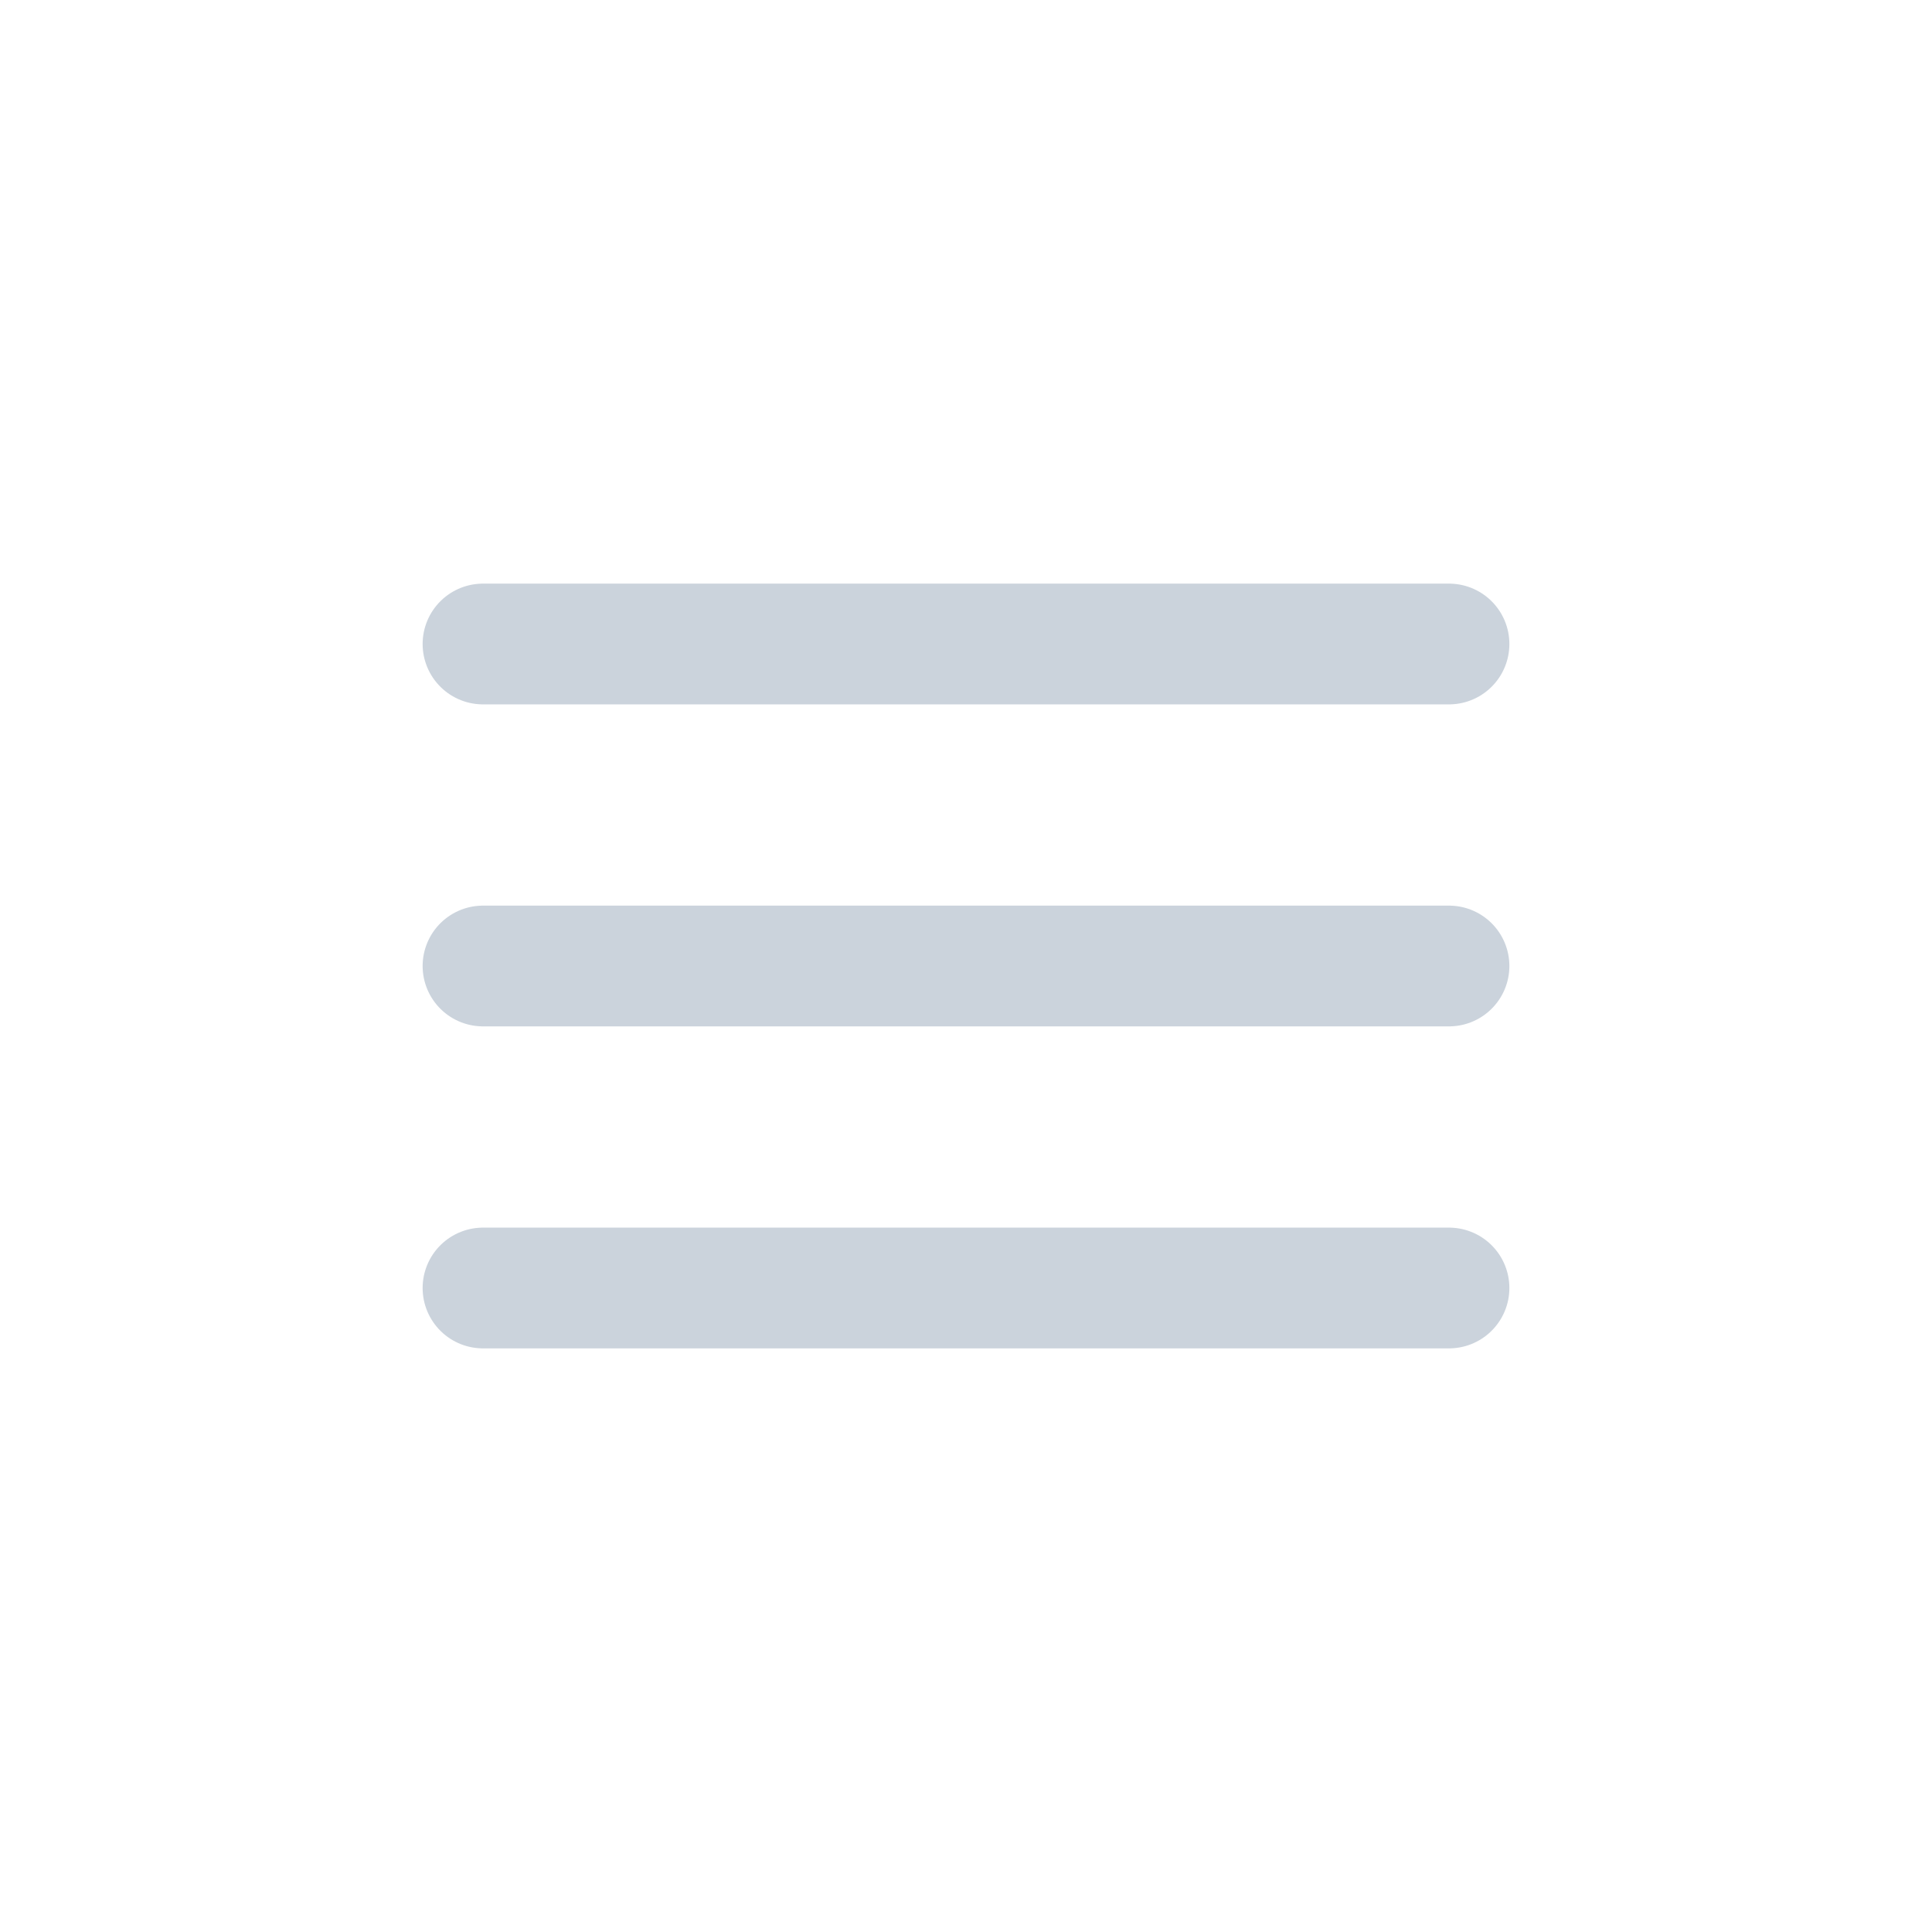
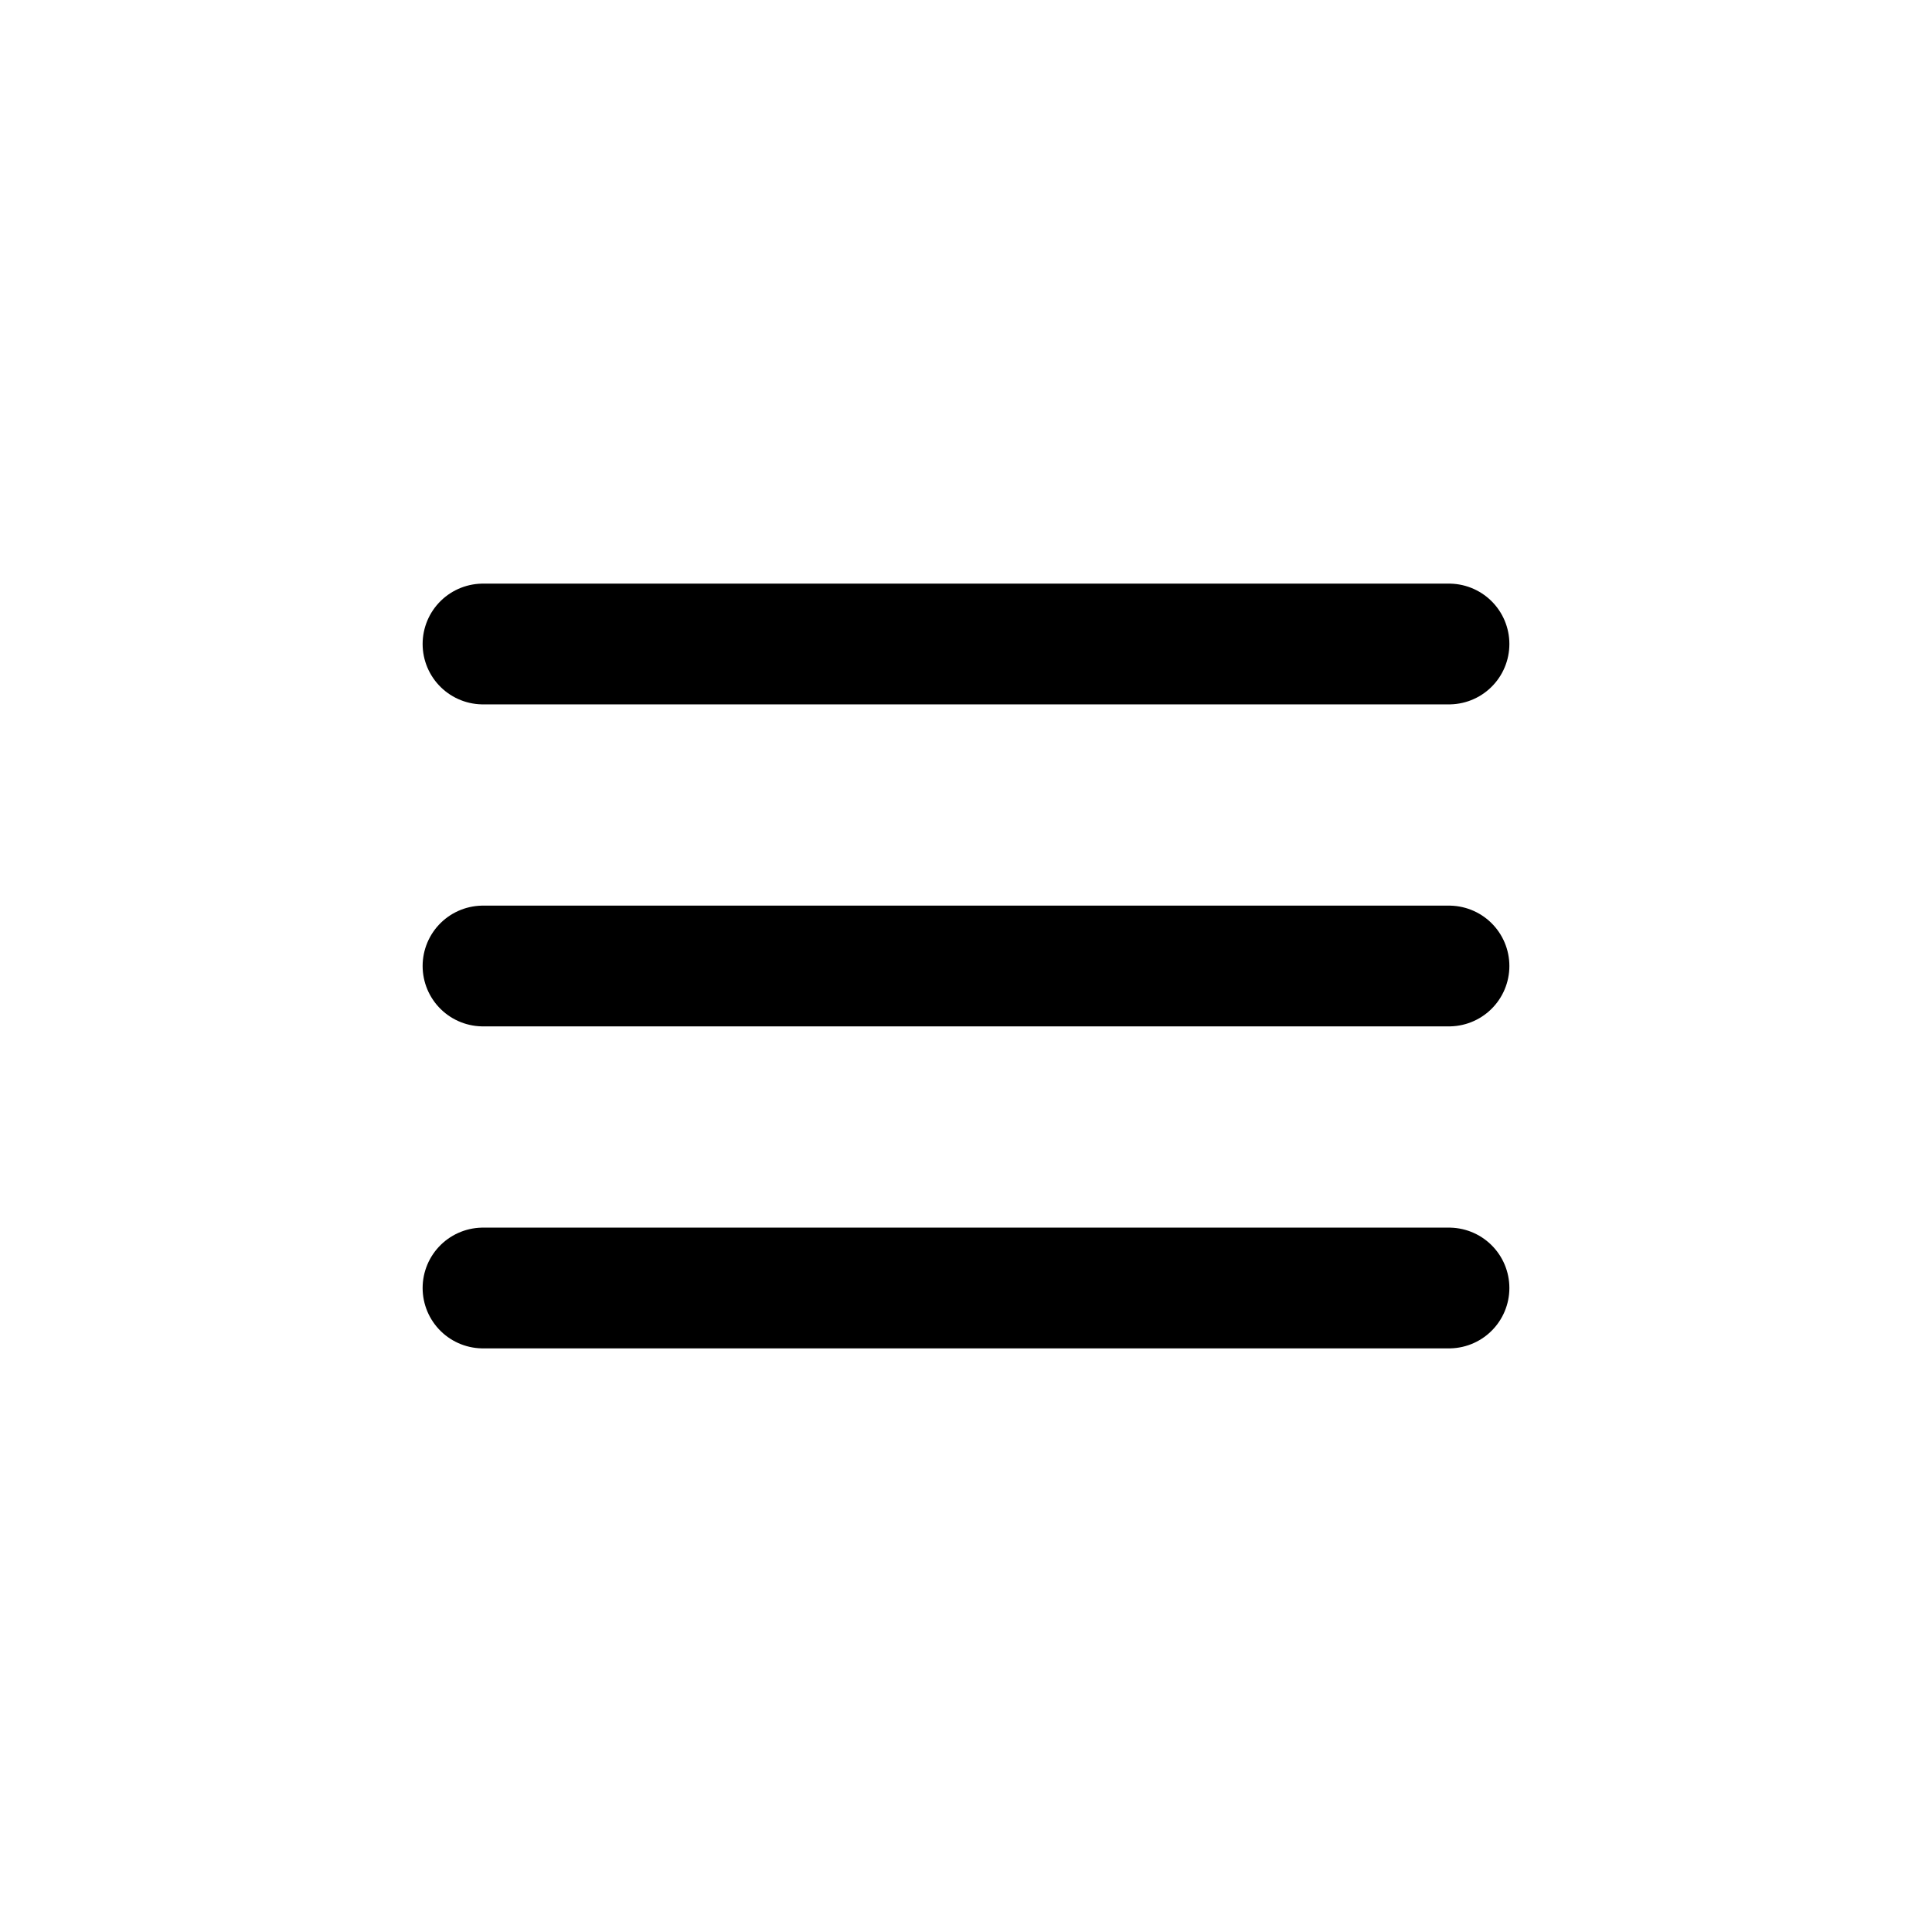
<svg xmlns="http://www.w3.org/2000/svg" width="24" height="24" viewBox="0 0 24 24" fill="none">
-   <path d="M6 16H18" stroke="#CBD3DC" stroke-width="1.5" stroke-miterlimit="10" stroke-linecap="round" stroke-linejoin="round" />
-   <path d="M6 12H18" stroke="#CBD3DC" stroke-width="1.5" stroke-miterlimit="10" stroke-linecap="round" stroke-linejoin="round" />
-   <path d="M6 8H18" stroke="#CBD3DC" stroke-width="1.5" stroke-miterlimit="10" stroke-linecap="round" stroke-linejoin="round" />
+   <path d="M6 16H18" stroke="currentColor" stroke-width="1.5" stroke-miterlimit="10" stroke-linecap="round" stroke-linejoin="round" />
+   <path d="M6 12H18" stroke="currentColor" stroke-width="1.5" stroke-miterlimit="10" stroke-linecap="round" stroke-linejoin="round" />
+   <path d="M6 8H18" stroke="currentColor" stroke-width="1.5" stroke-miterlimit="10" stroke-linecap="round" stroke-linejoin="round" />
</svg>
